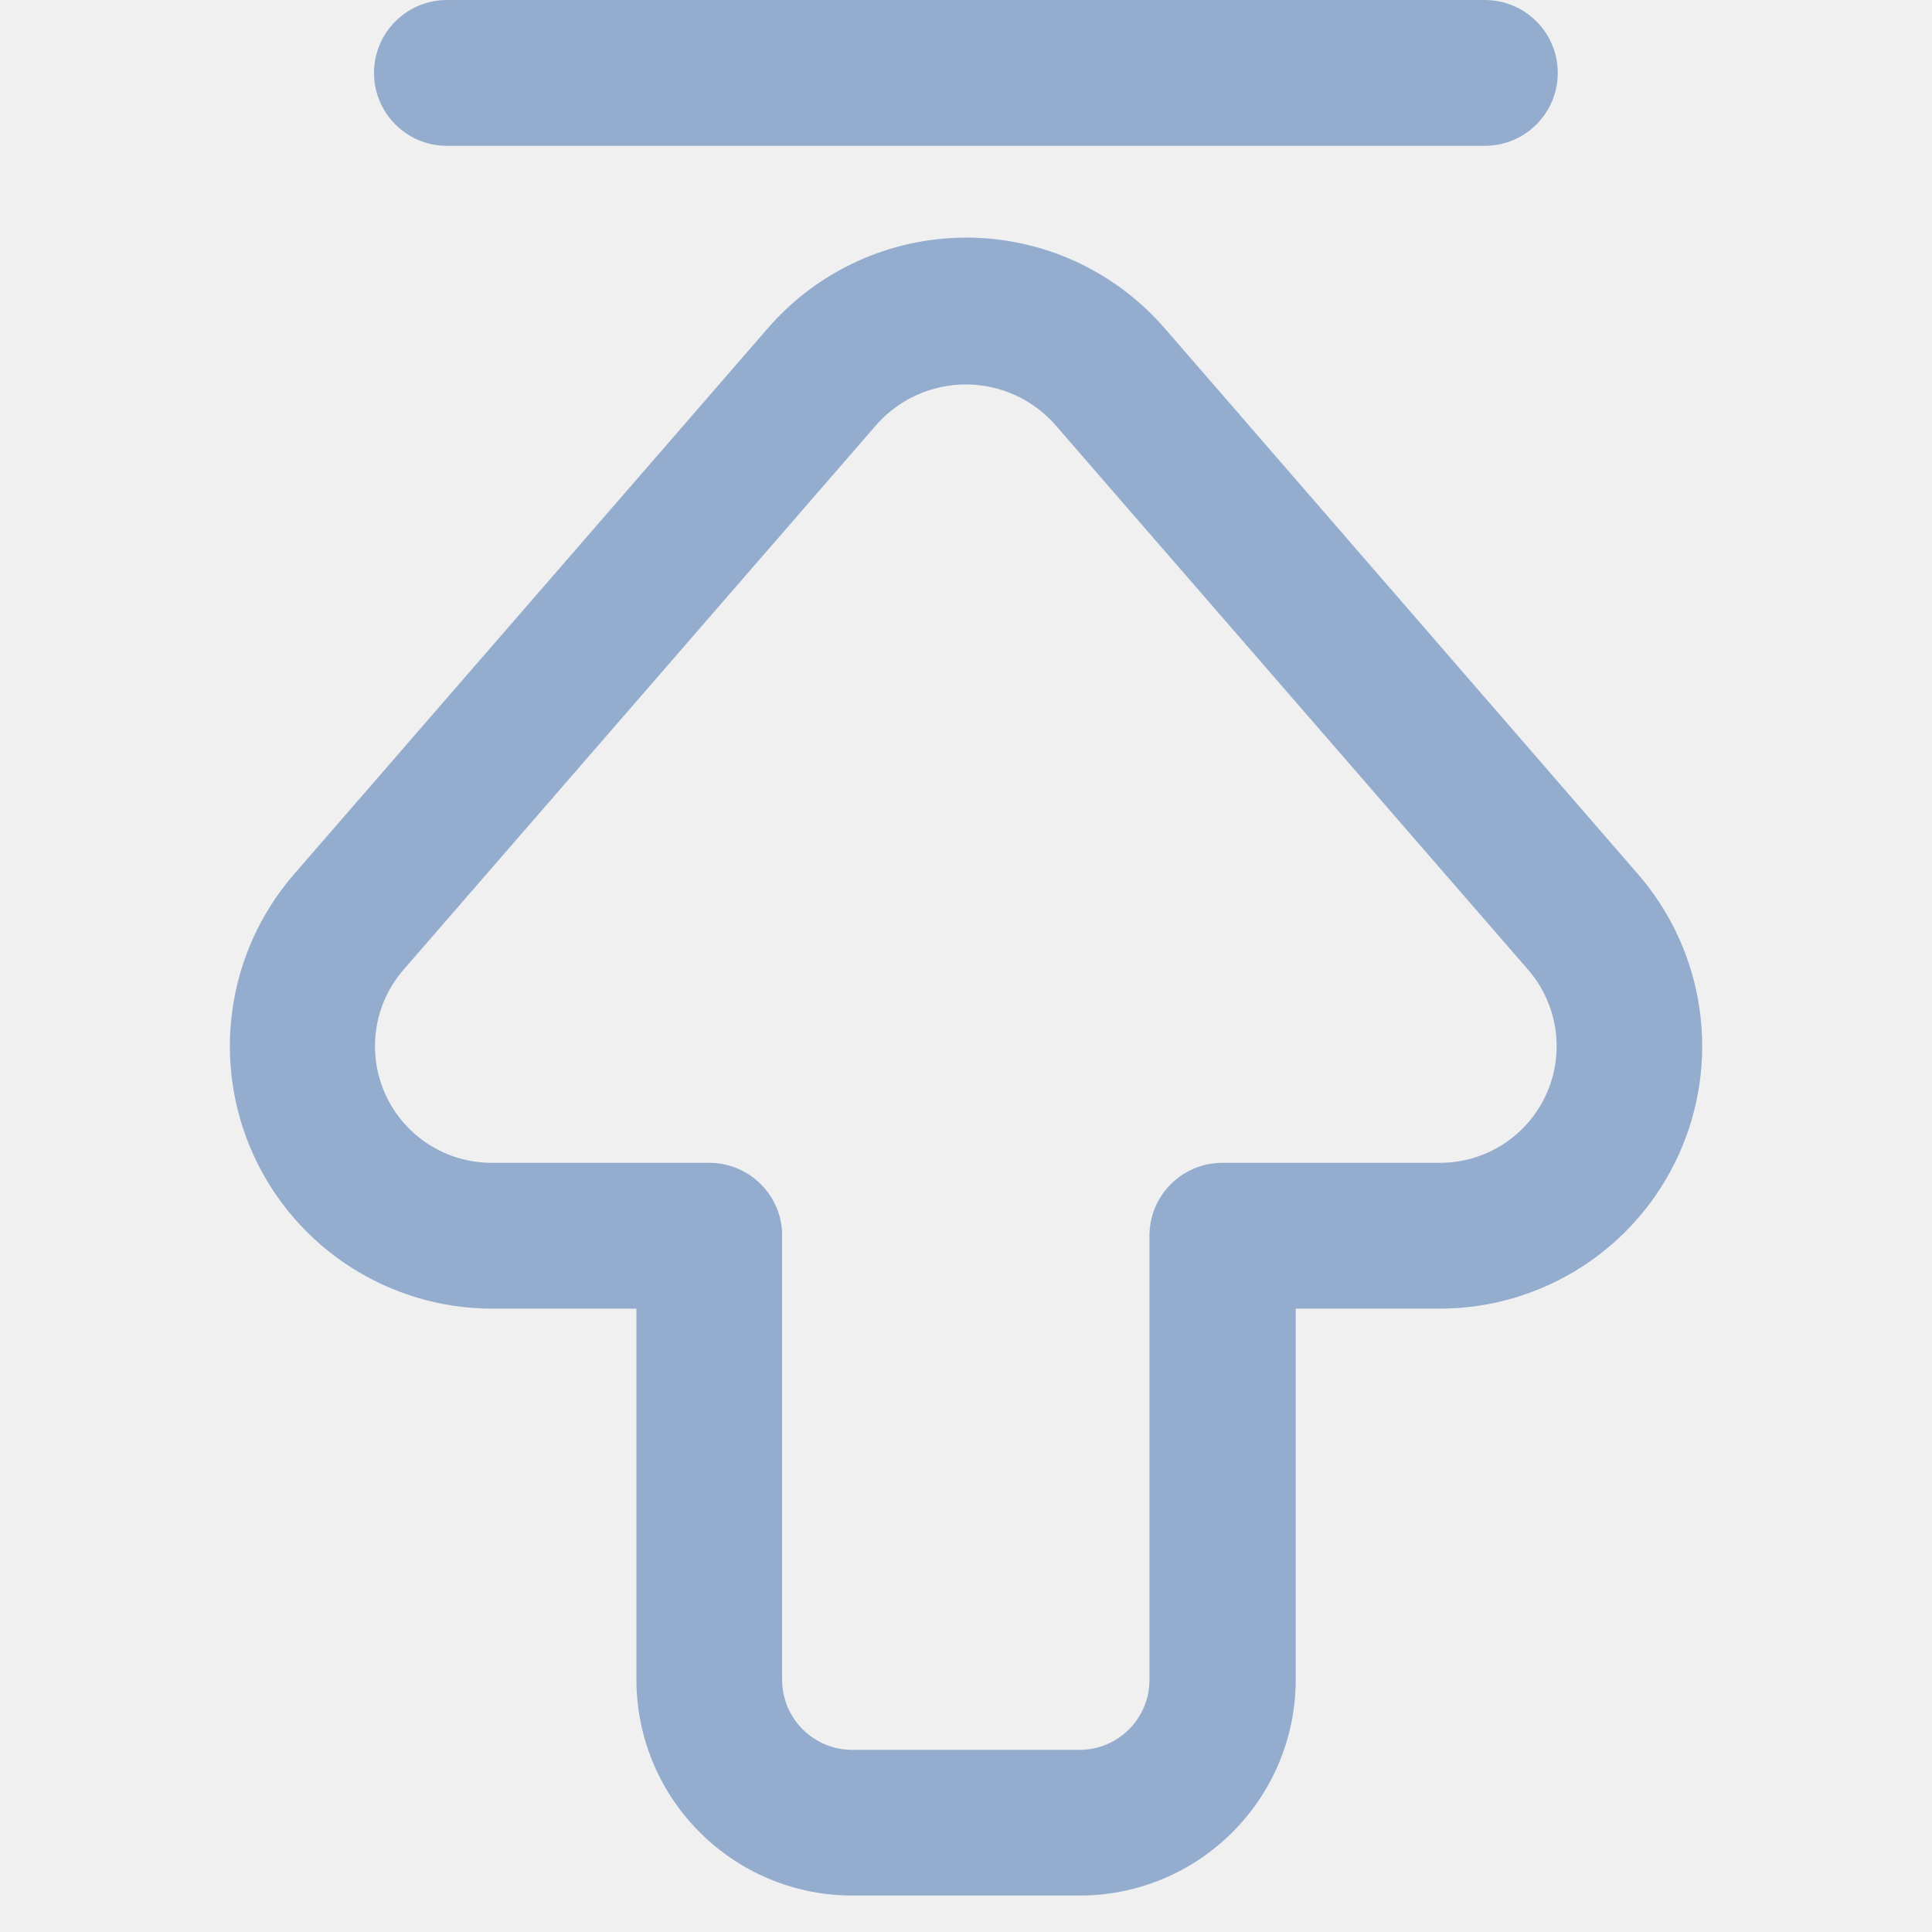
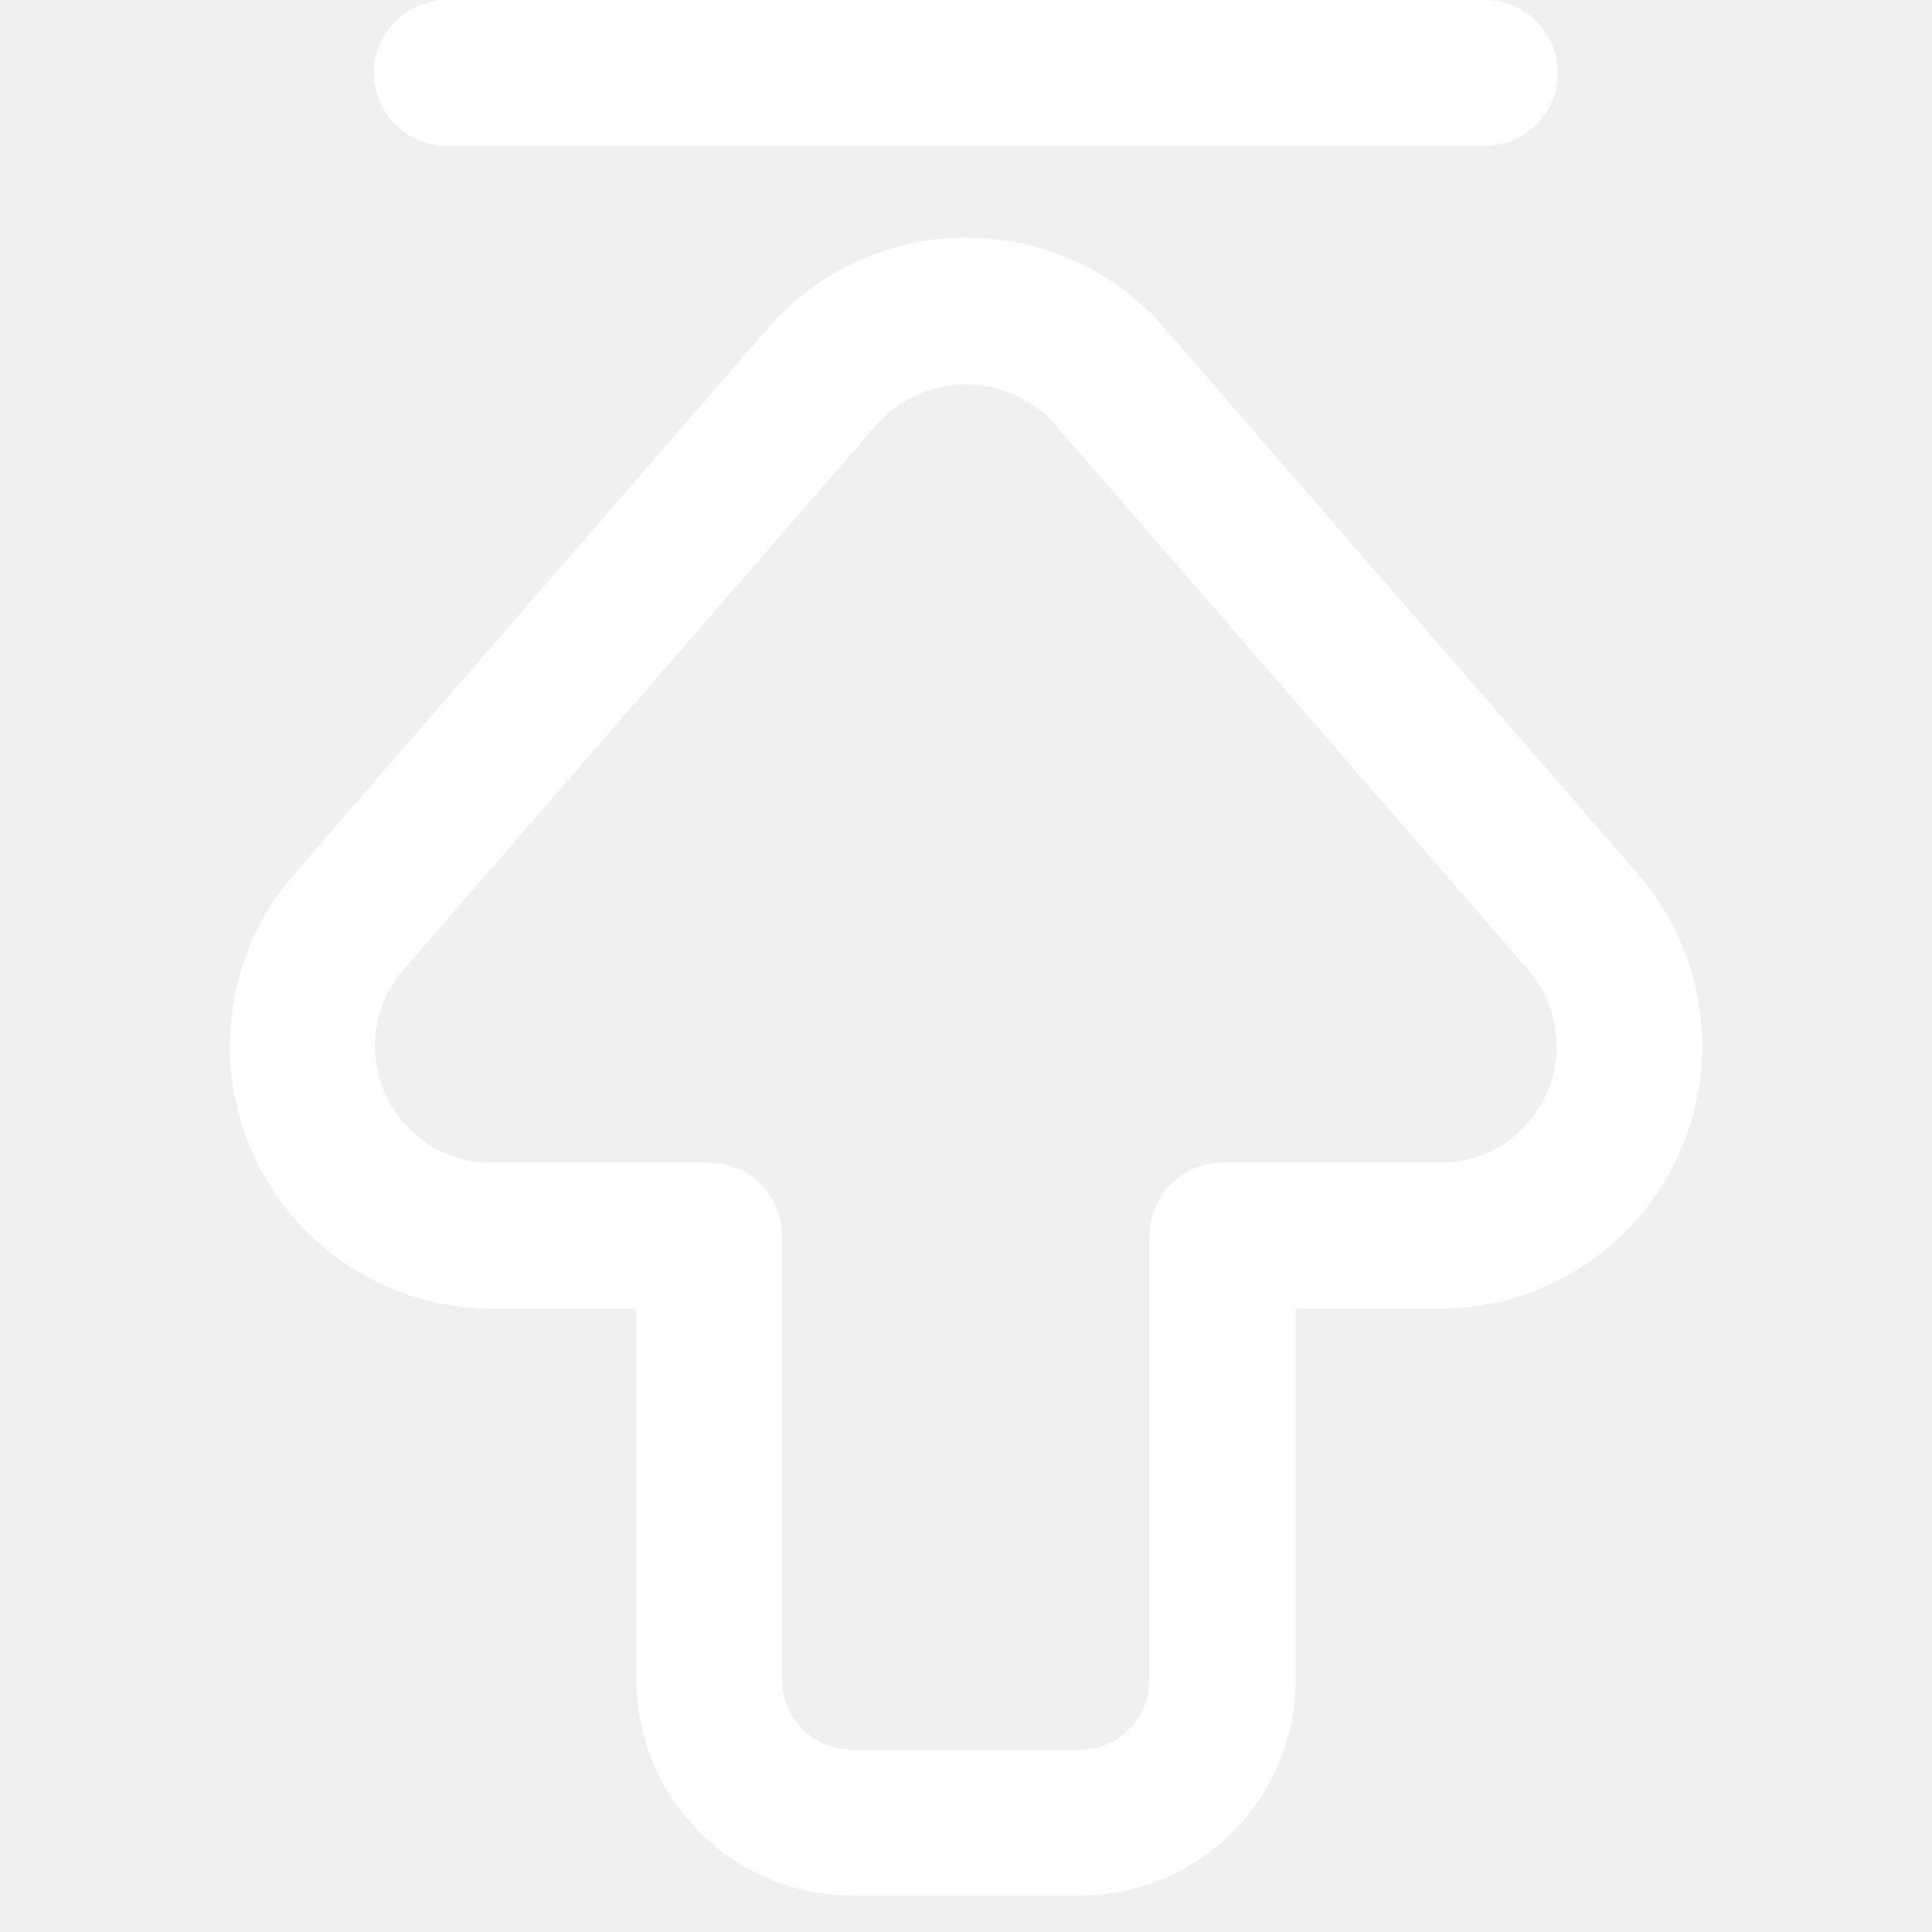
- <svg xmlns="http://www.w3.org/2000/svg" t="1686021994154" class="icon" viewBox="0 0 1024 1024" version="1.1" p-id="5819" width="200" height="200">
-   <path d="M787.004 77.292H236.88a38.646 38.646 0 0 1 0-77.292h550.124a38.646 38.646 0 0 1 0 77.292z" fill="#94adcf" p-id="5820" />
-   <path d="M451.635 1004.677a114.508 114.508 0 0 1-114.315-114.353v-196.708H260.879a139.125 139.125 0 0 1-105.078-230.214l251.198-289.458a139.125 139.125 0 0 1 210.272 0l250.966 289.458a139.125 139.125 0 0 1-105.04 230.214h-76.442v196.708a114.546 114.546 0 0 1-114.353 114.353z m-37.1-349.707v235.353a37.216 37.216 0 0 0 37.1 37.139h120.652a37.061 37.061 0 0 0 36.945-37.139v-235.353a38.646 38.646 0 0 1 38.646-38.646h115.126a61.833 61.833 0 0 0 46.8-102.489l-251.198-289.458a63.225 63.225 0 0 0-93.407 0l-251.198 289.458a61.833 61.833 0 0 0 46.8 102.489h115.126a38.646 38.646 0 0 1 38.646 38.646z" fill="#94adcf" p-id="5821" />
+ <svg xmlns="http://www.w3.org/2000/svg" t="1693030534696" class="icon" viewBox="0 0 1024 1024" version="1.1" p-id="31796" width="128" height="128">
+   <path d="M787.004 77.292H236.88a38.646 38.646 0 0 1 0-77.292h550.124a38.646 38.646 0 0 1 0 77.292z" fill="#ffffff" p-id="31797" />
+   <path d="M451.635 1004.677a114.508 114.508 0 0 1-114.315-114.353v-196.708H260.879a139.125 139.125 0 0 1-105.078-230.214l251.198-289.458a139.125 139.125 0 0 1 210.272 0l250.966 289.458a139.125 139.125 0 0 1-105.04 230.214h-76.442v196.708a114.546 114.546 0 0 1-114.353 114.353z m-37.1-349.707v235.353a37.216 37.216 0 0 0 37.1 37.139h120.652a37.061 37.061 0 0 0 36.945-37.139v-235.353a38.646 38.646 0 0 1 38.646-38.646h115.126a61.833 61.833 0 0 0 46.8-102.489l-251.198-289.458a63.225 63.225 0 0 0-93.407 0l-251.198 289.458a61.833 61.833 0 0 0 46.8 102.489h115.126a38.646 38.646 0 0 1 38.646 38.646z" fill="#ffffff" p-id="31798" />
</svg>
